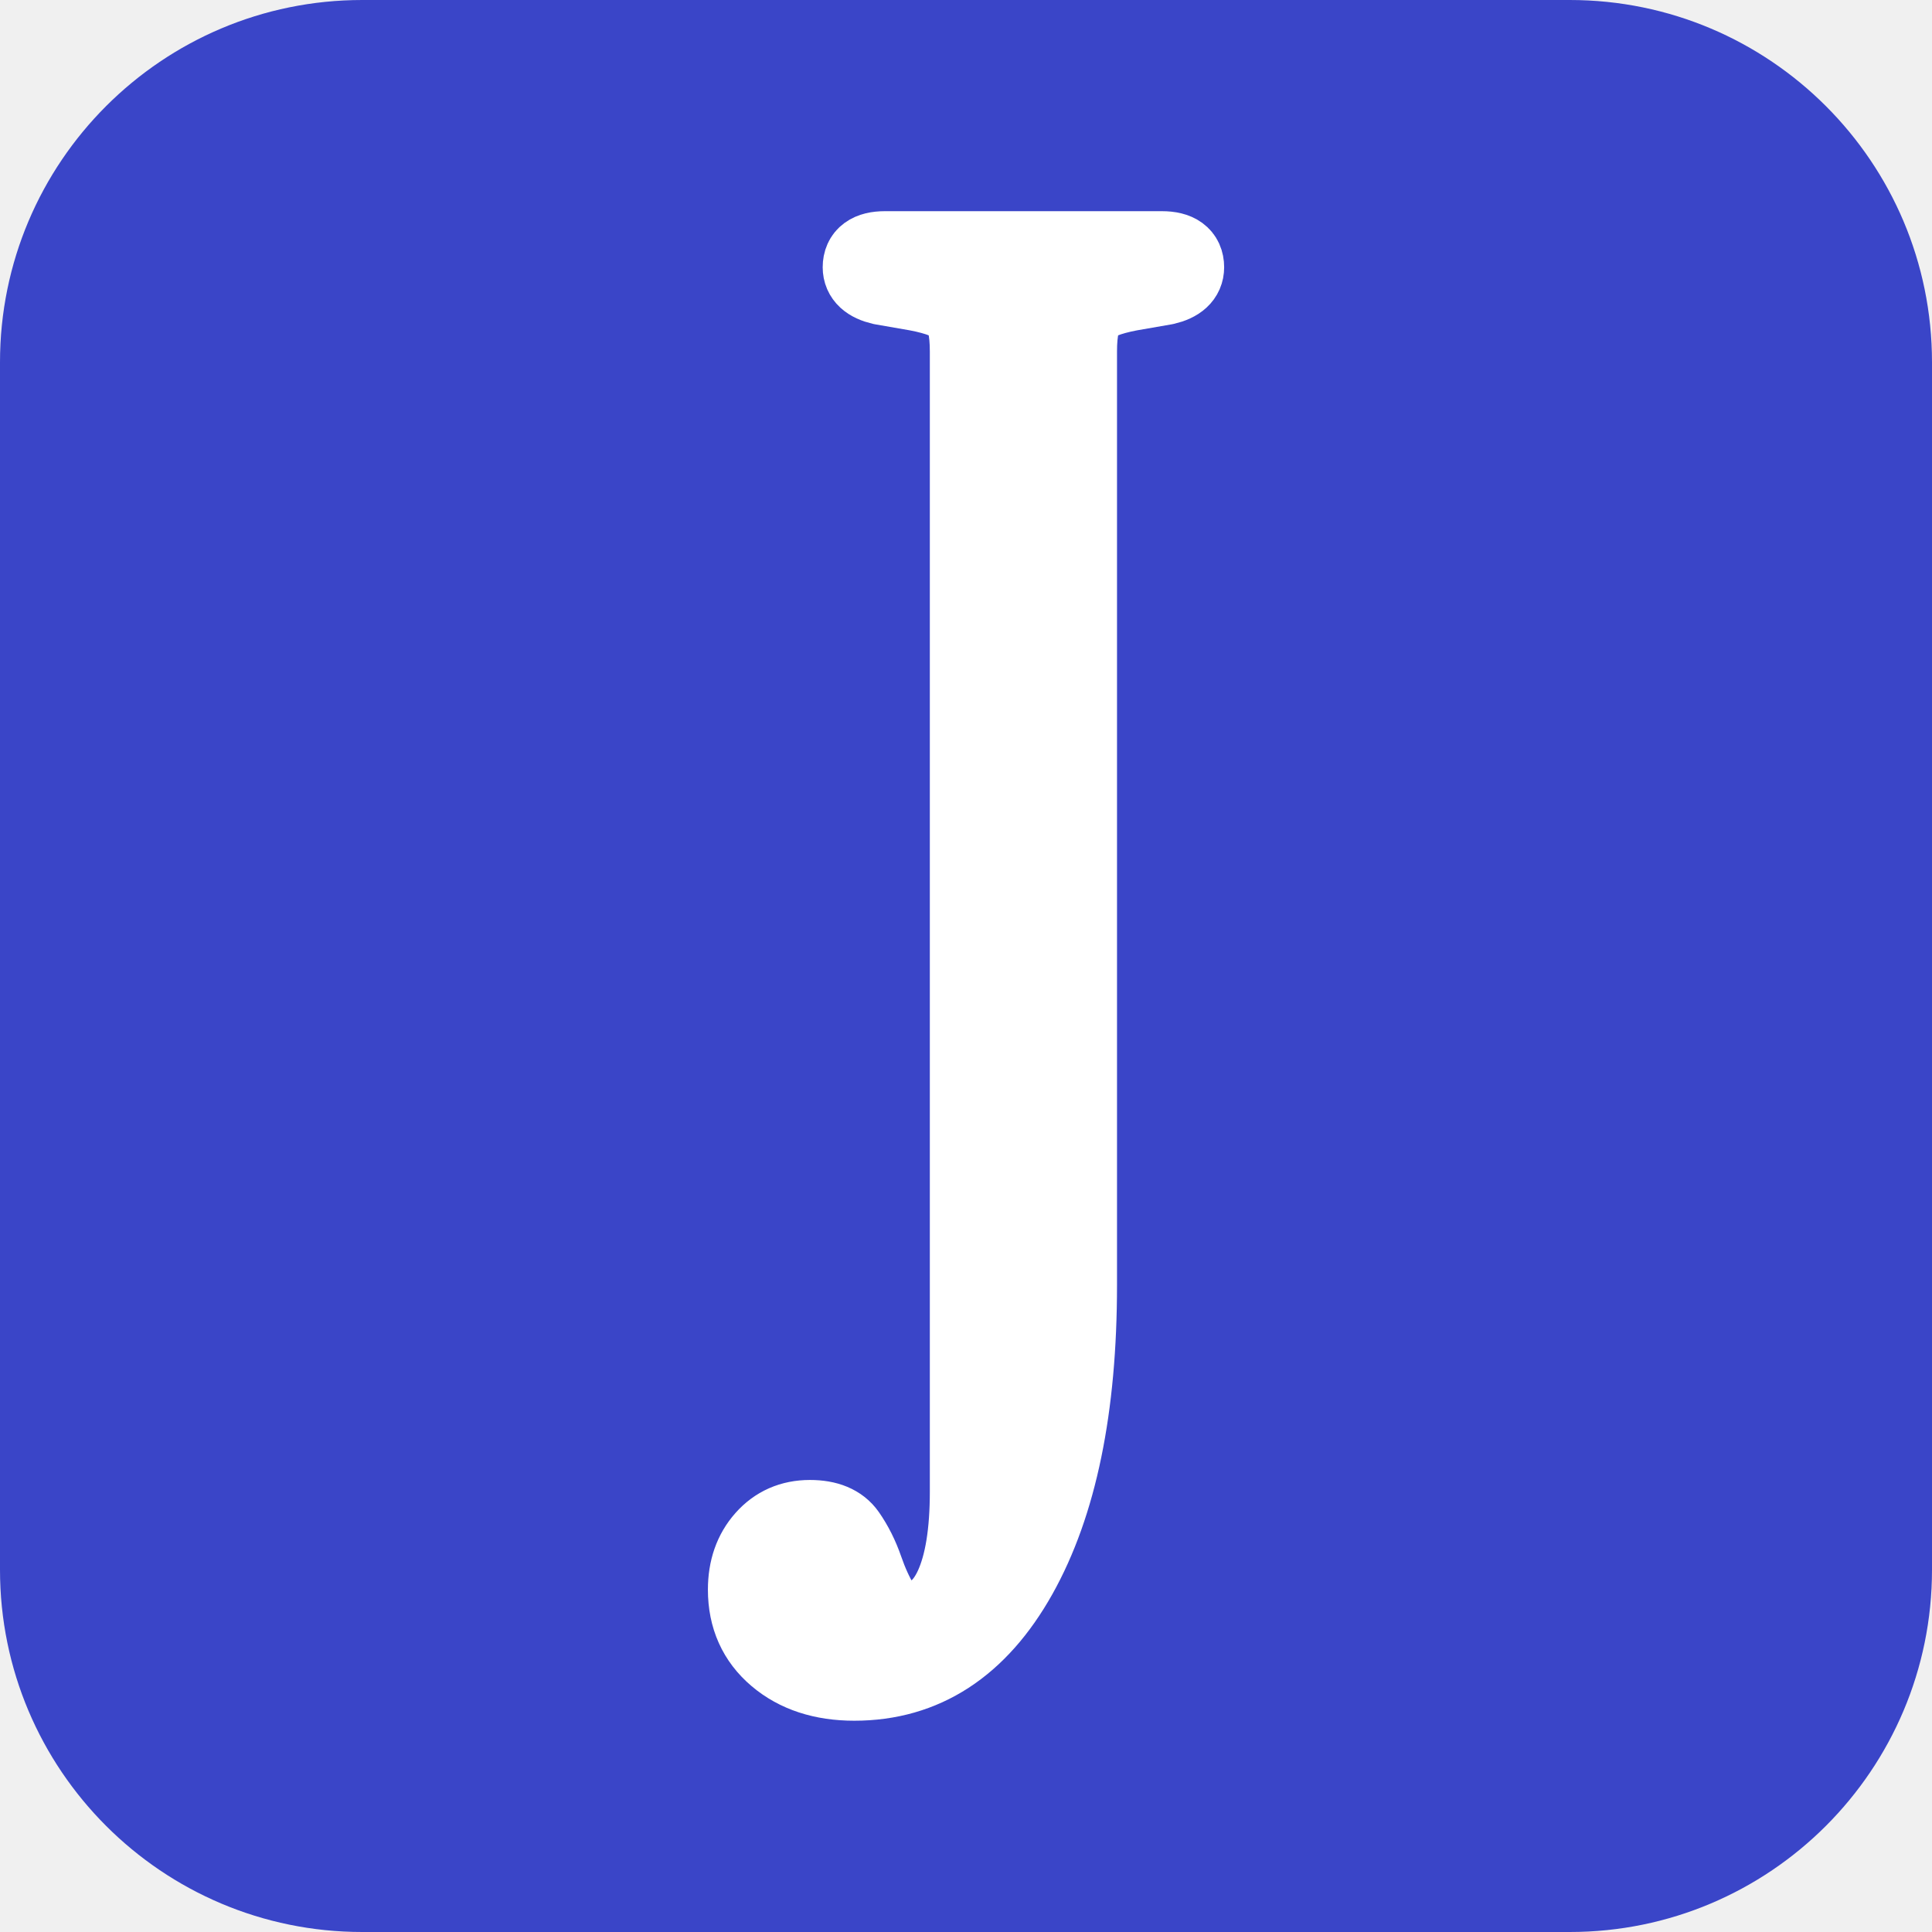
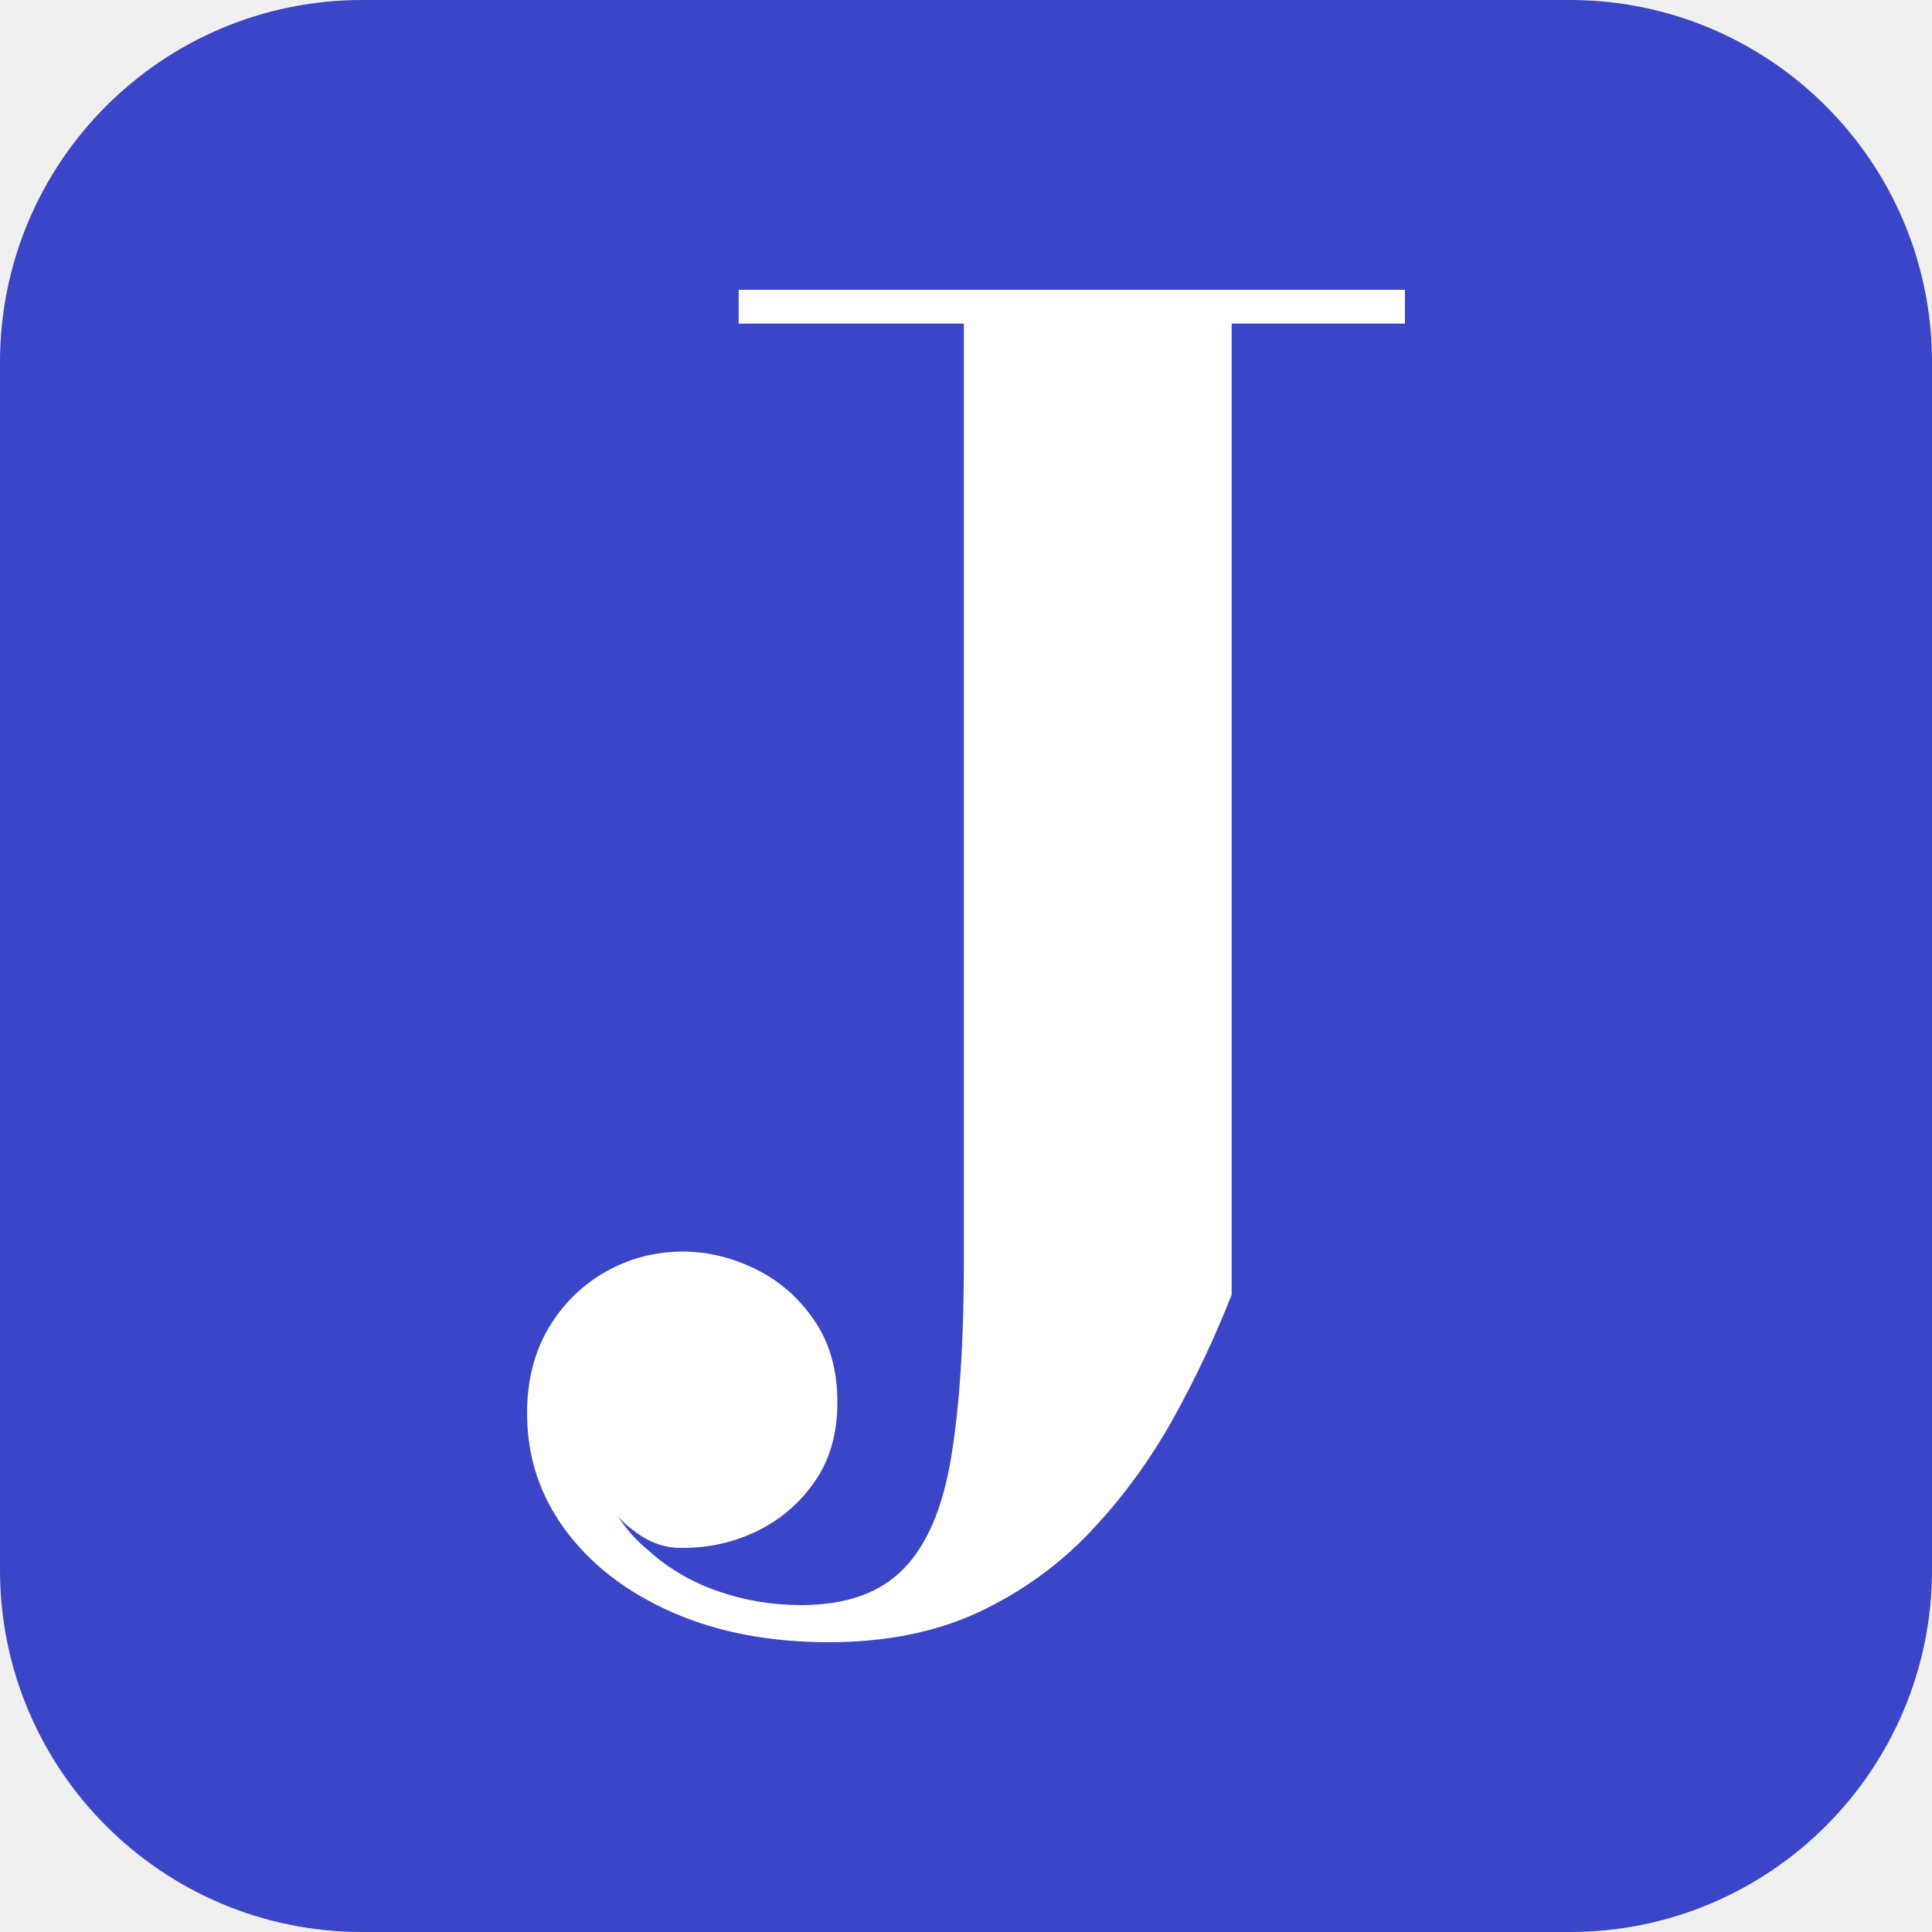
<svg xmlns="http://www.w3.org/2000/svg" viewBox="0 0 64 64">
  <rect width="64" height="64" rx="12" fill="#3a45c8" />
-   <path transform="translate(27.59 44.80) scale(0.507)" d="M1.40 21.50L1.40 21.50Q-1.70 21.50-3.65 19.85Q-5.60 18.20-5.60 15.50L-5.60 15.50Q-5.60 13.50-4.45 12.20Q-3.30 10.90-1.50 10.90L-1.50 10.90Q0.20 10.90 0.90 11.90Q1.60 12.90 2.05 14.20Q2.50 15.50 3.10 16.50Q3.70 17.50 5 17.50L5 17.50Q6.90 17.50 7.90 15.30Q8.90 13.10 8.90 9.10L8.90 9.10L8.90-65.40Q8.90-67.50 8.25-68.20Q7.60-68.90 5.50-69.30L5.50-69.30L3.20-69.70Q1.90-70 1.90-70.90L1.90-70.90Q1.90-72 3.40-72L3.40-72L21.50-72Q23-72 23-70.90L23-70.90Q23-70 21.70-69.70L21.70-69.70L19.40-69.30Q17.30-68.90 16.65-68.20Q16-67.50 16-65.40L16-65.40L16-4.40Q16 7.60 12.10 14.55Q8.20 21.50 1.40 21.50Z" fill="#fff" stroke="#fff" stroke-width="5.13" stroke-linejoin="round" />
+   <path d="M24.47 9.60L46.54 9.60L46.54 10.72L40.80 10.72L40.80 42.89Q39.99 44.96 38.86 47.00Q37.73 49.03 36.15 50.71Q34.57 52.39 32.43 53.40Q30.29 54.40 27.45 54.40L27.45 54.40Q24.52 54.40 22.27 53.41Q20.02 52.42 18.74 50.70Q17.46 48.98 17.46 46.82L17.46 46.82Q17.46 45.19 18.18 43.98Q18.90 42.78 20.08 42.12Q21.25 41.46 22.63 41.46L22.63 41.46Q23.83 41.46 25.01 42.03Q26.19 42.60 26.96 43.72Q27.74 44.84 27.74 46.45L27.74 46.45Q27.74 48.03 26.96 49.12Q26.19 50.21 24.97 50.77Q23.75 51.33 22.37 51.27L22.37 51.27Q21.60 51.21 20.91 50.64L20.91 50.64Q20.68 50.47 20.48 50.24L20.48 50.24Q20.88 50.87 21.48 51.36L21.48 51.36Q22.46 52.25 23.78 52.71Q25.10 53.17 26.53 53.17L26.53 53.17Q28.77 53.17 29.93 51.97Q31.10 50.78 31.51 48.26Q31.93 45.73 31.93 41.74L31.93 41.74L31.93 10.72L24.47 10.72L24.47 9.60Z" fill="#fff" />
</svg>
